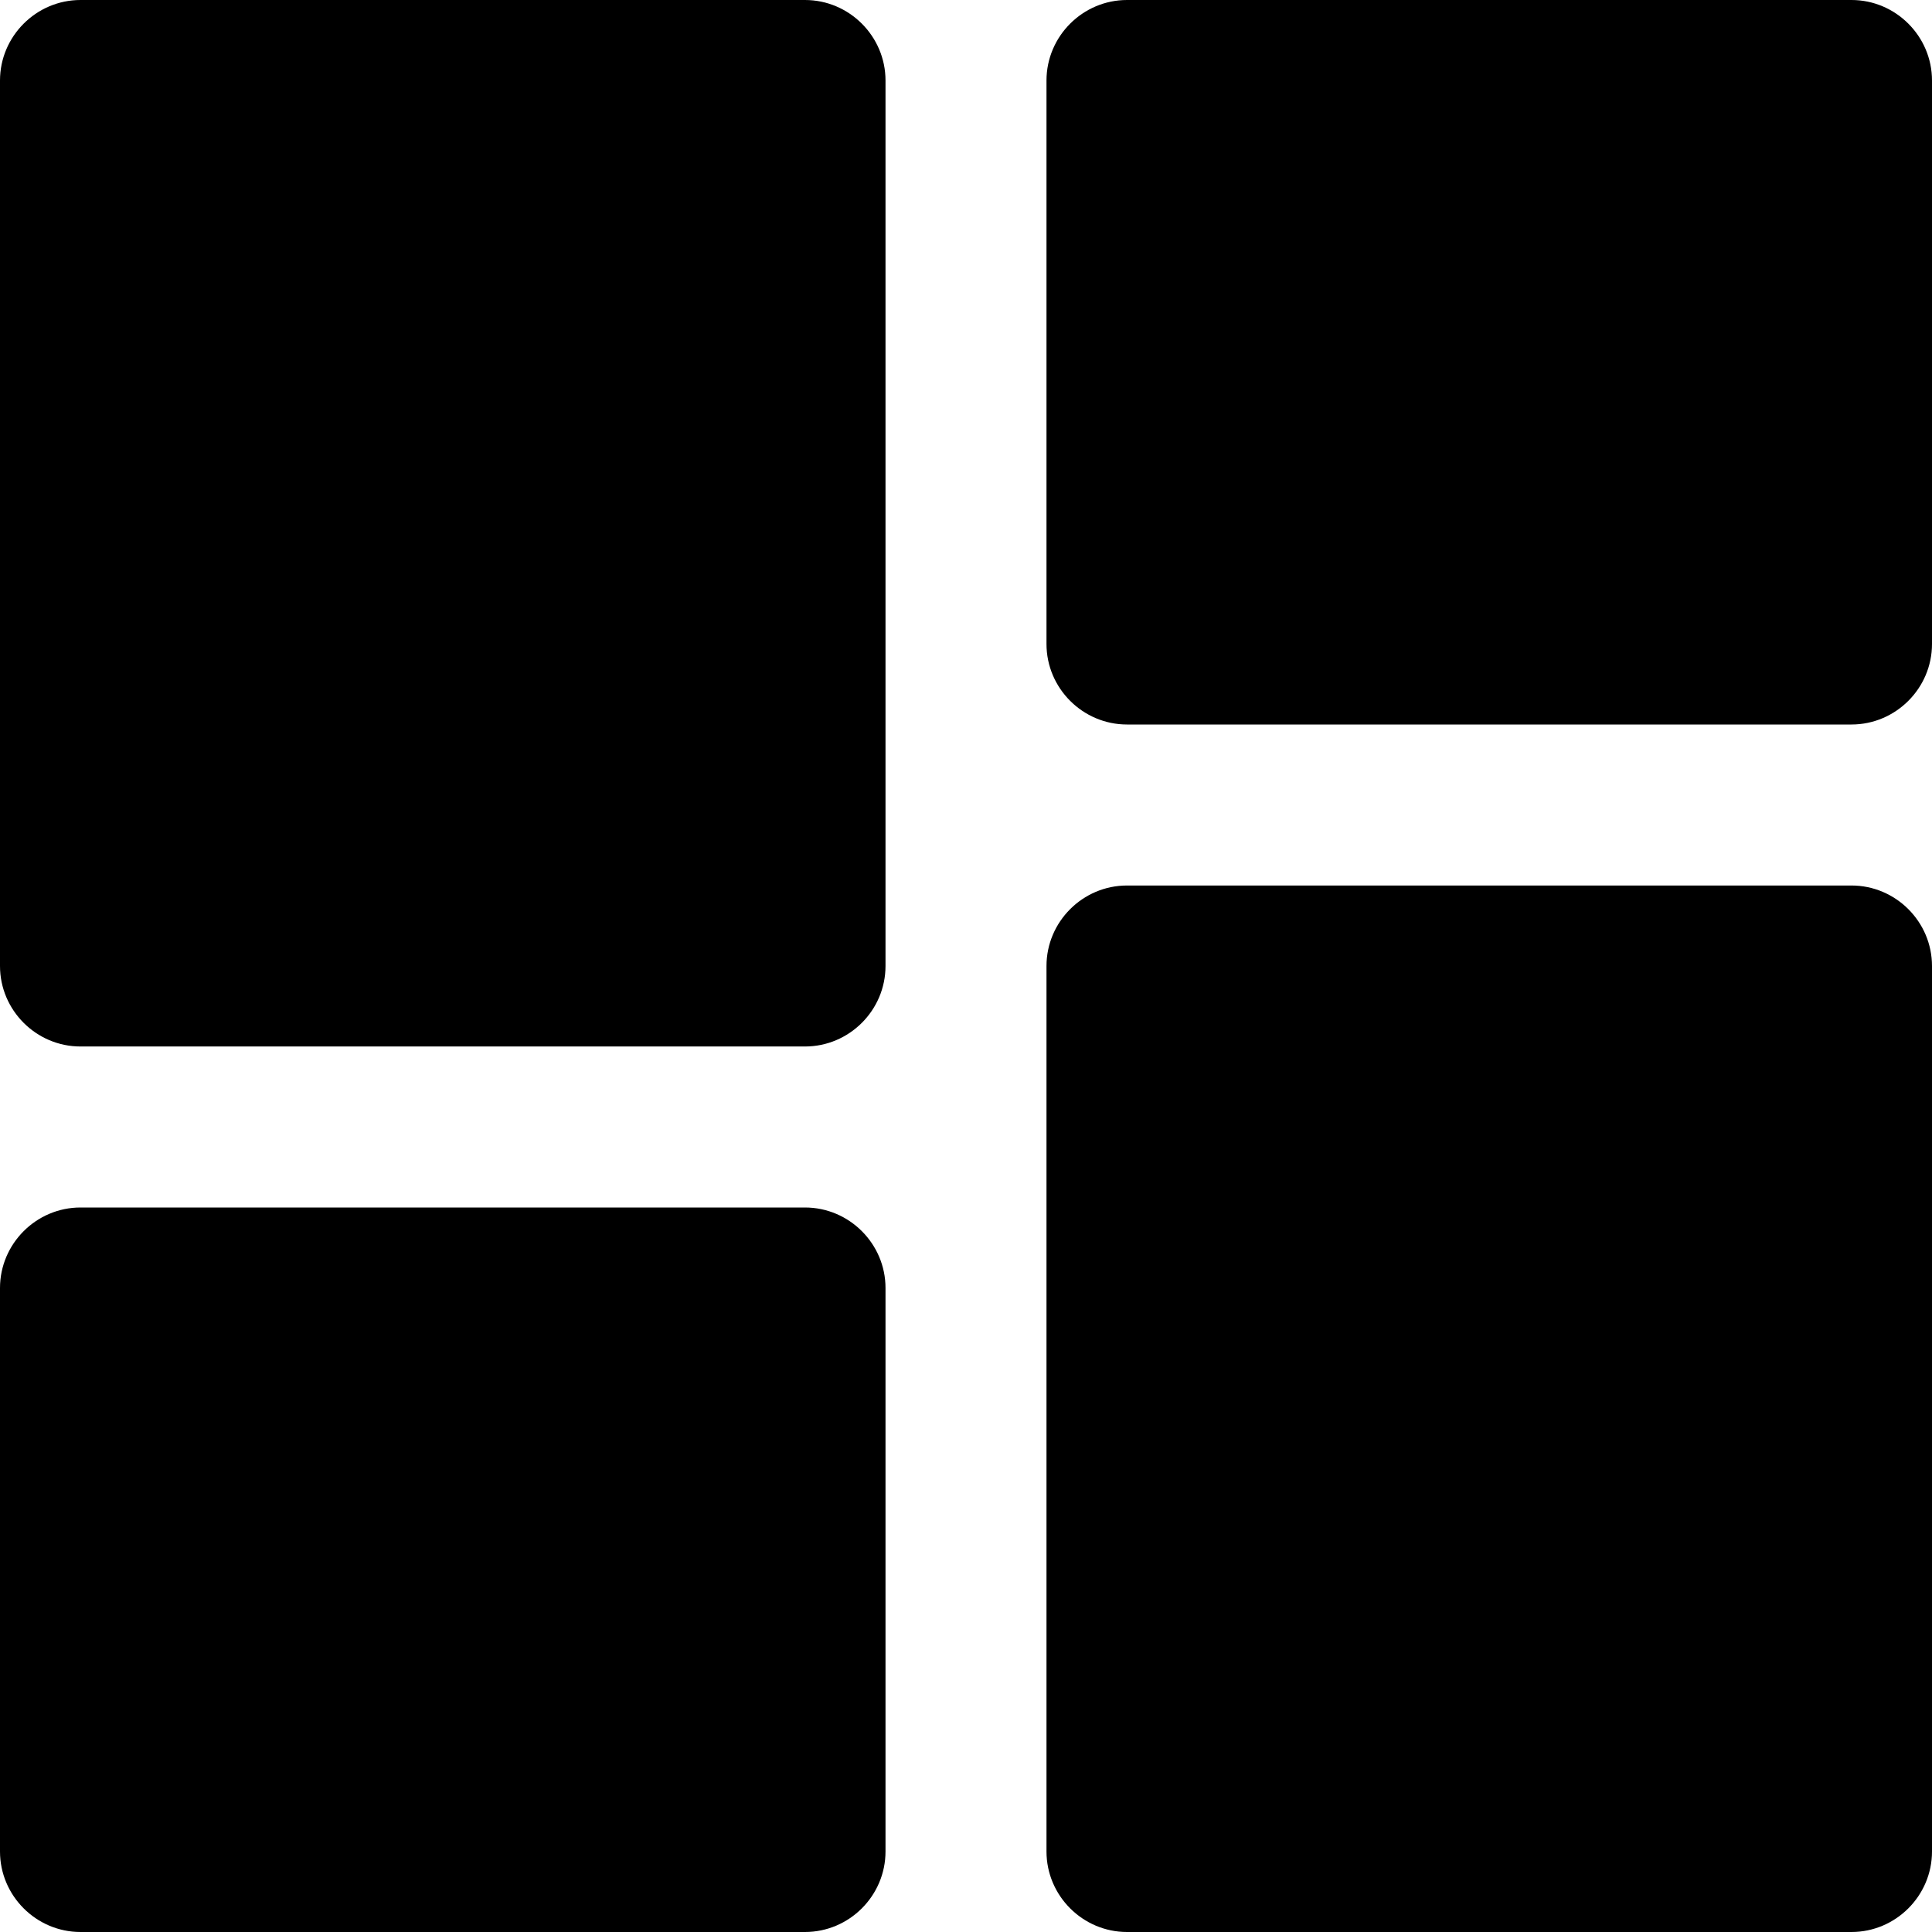
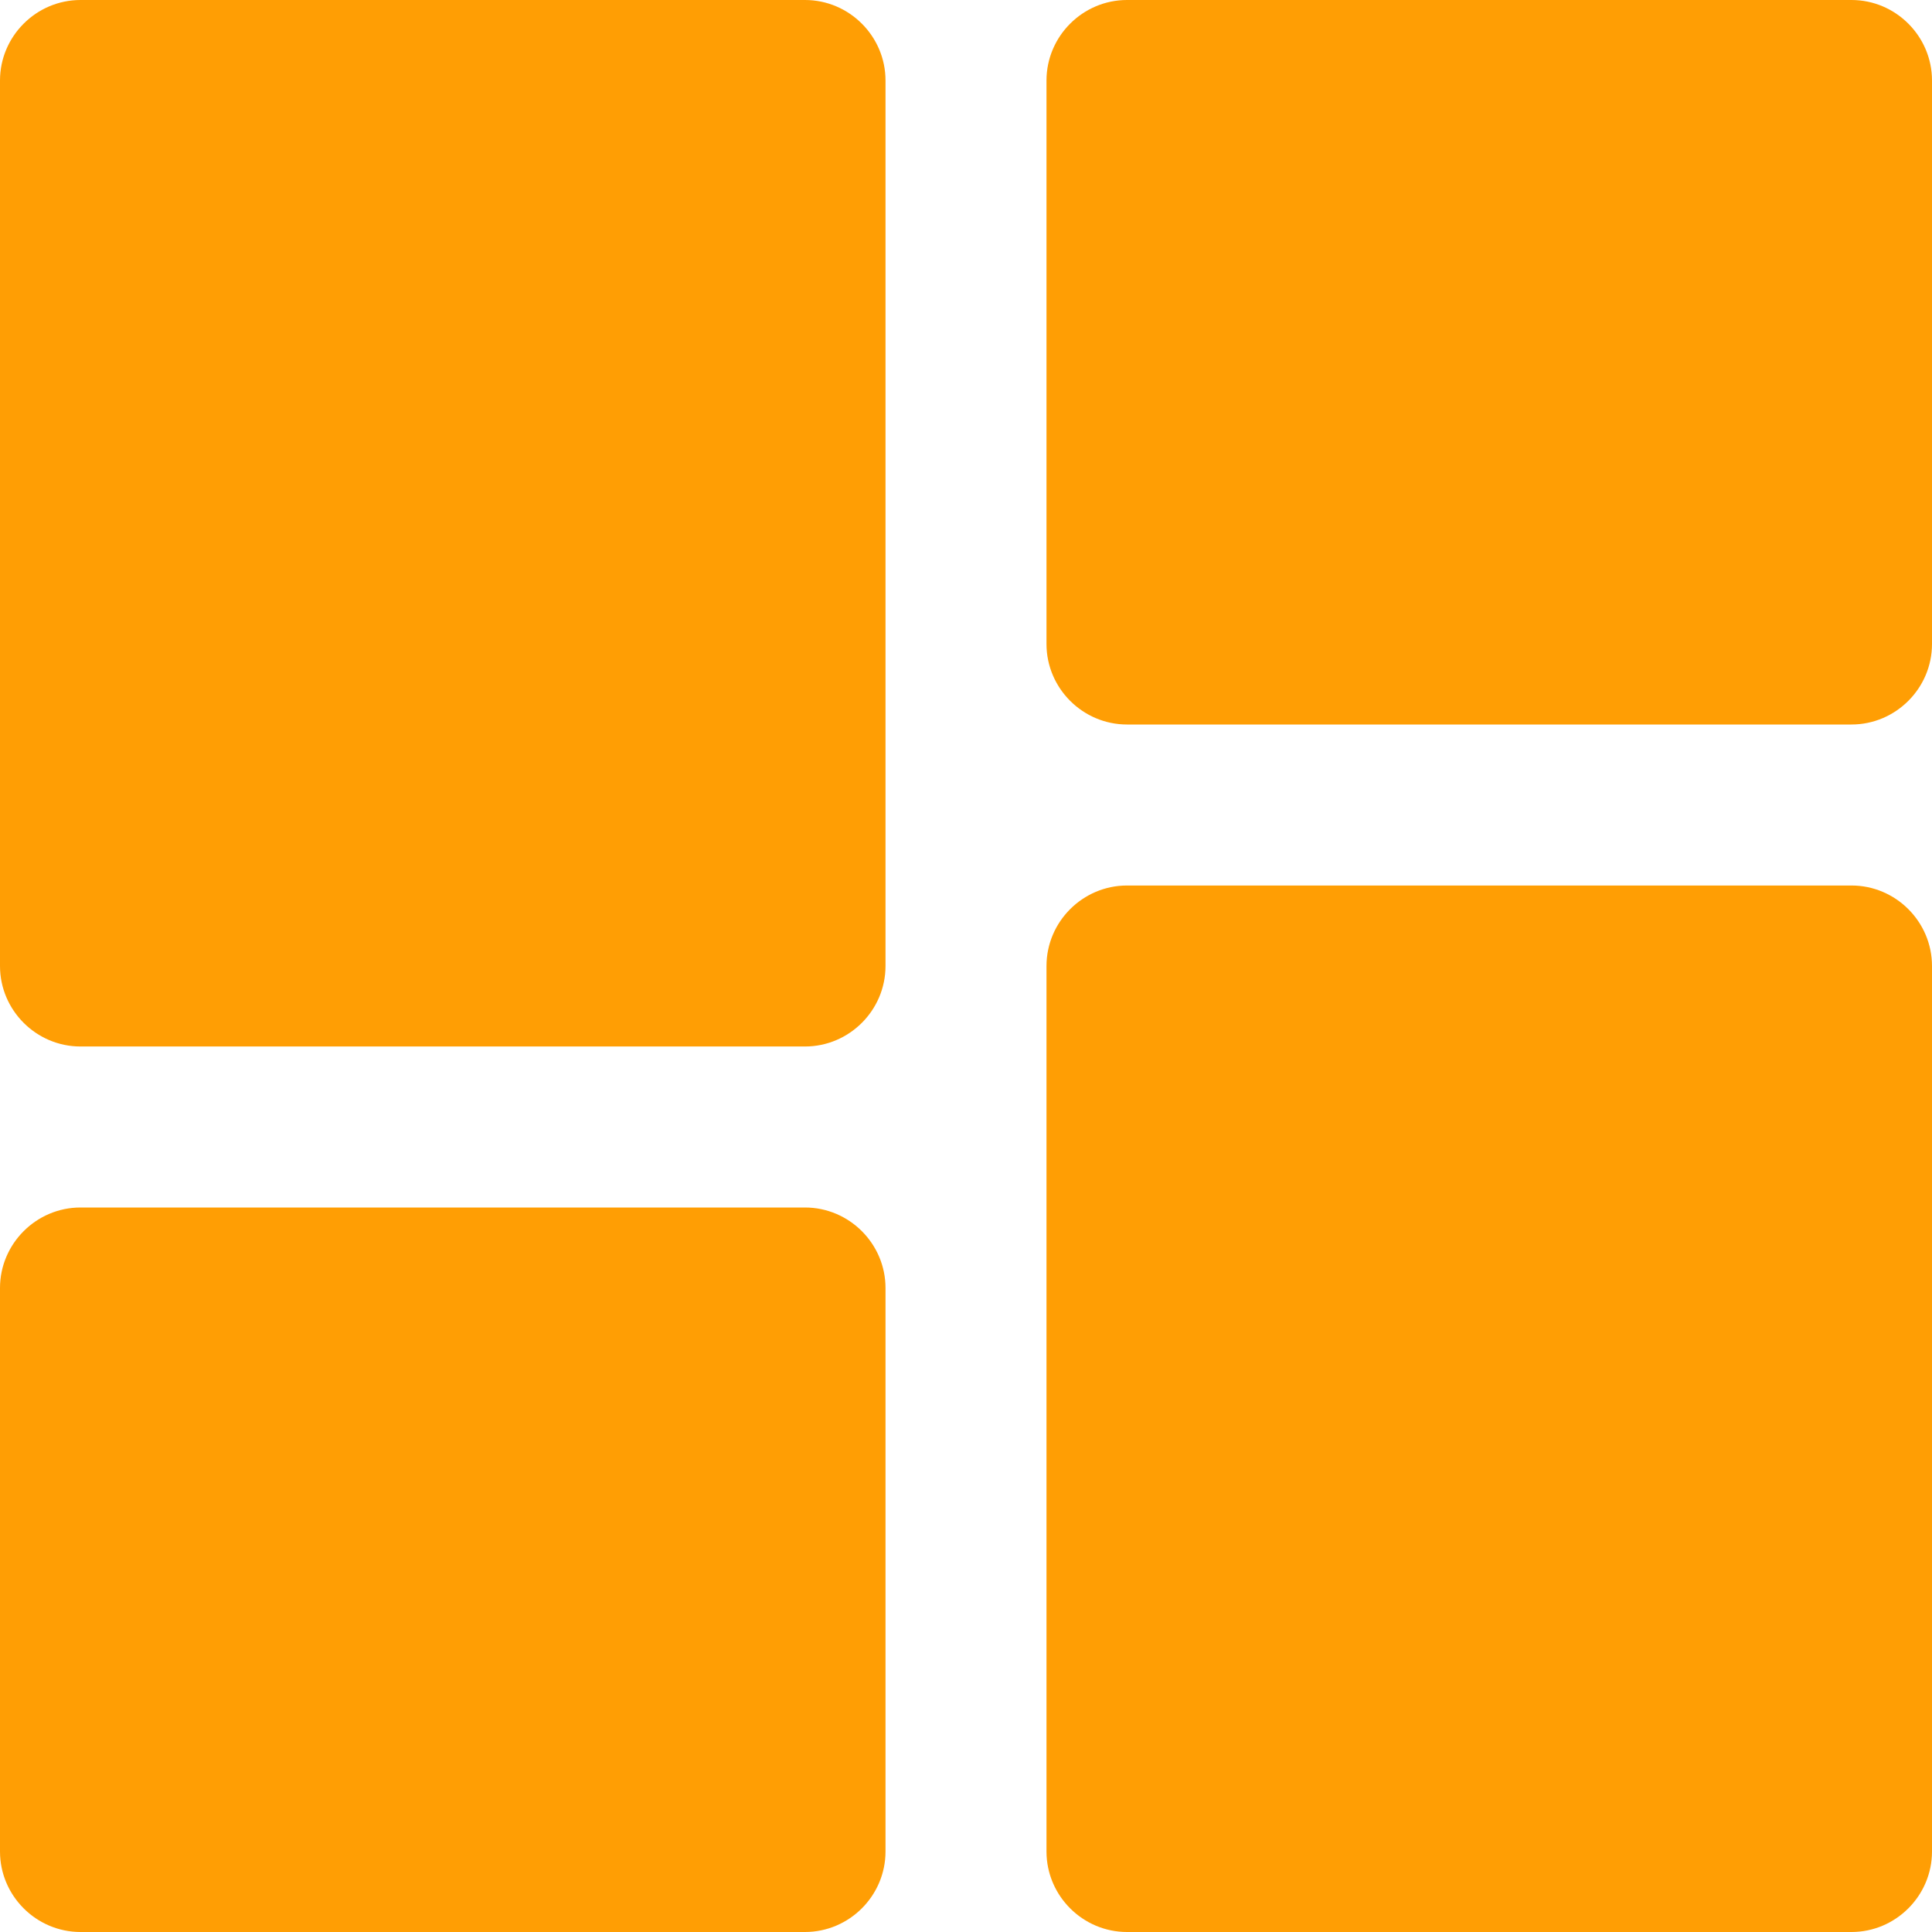
- <svg xmlns="http://www.w3.org/2000/svg" version="1.1" id="Capa_1" x="0" y="0" viewBox="0 0 409.6 409.6" xml:space="preserve">
-   <style />
-   <path d="M170.665 0h-153.6C7.685 0 0 7.685 0 17.065V204.8c0 9.385 7.685 17.065 17.065 17.065h153.6c9.385 0 17.07-7.68 17.07-17.065V17.065c0-9.38-7.685-17.065-17.07-17.065zm221.87 187.735h-153.6c-9.385 0-17.07 7.68-17.07 17.065v187.735c0 9.38 7.685 17.065 17.07 17.065h153.6c9.38 0 17.065-7.685 17.065-17.065V204.8c0-9.385-7.685-17.065-17.065-17.065zM170.665 256h-153.6C7.685 256 0 263.685 0 273.065v119.47c0 9.38 7.685 17.065 17.065 17.065h153.6c9.385 0 17.07-7.685 17.07-17.065v-119.47c0-9.38-7.685-17.065-17.07-17.065zM392.535 0h-153.6c-9.385 0-17.07 7.685-17.07 17.065v119.47c0 9.38 7.685 17.065 17.07 17.065h153.6c9.38 0 17.065-7.685 17.065-17.065V17.065C409.6 7.685 401.915 0 392.535 0z" />
+ <svg xmlns="http://www.w3.org/2000/svg" viewBox="0 0 409.6 409.6">
+   <path d="M170.665 0h-153.6C7.685 0 0 7.685 0 17.065V204.8c0 9.385 7.685 17.065 17.065 17.065h153.6c9.385 0 17.07-7.68 17.07-17.065V17.065c0-9.38-7.685-17.065-17.07-17.065zm221.87 187.735h-153.6c-9.385 0-17.07 7.68-17.07 17.065v187.735c0 9.38 7.685 17.065 17.07 17.065h153.6c9.38 0 17.065-7.685 17.065-17.065V204.8c0-9.385-7.685-17.065-17.065-17.065zM170.665 256h-153.6C7.685 256 0 263.685 0 273.065v119.47c0 9.38 7.685 17.065 17.065 17.065h153.6c9.385 0 17.07-7.685 17.07-17.065v-119.47c0-9.38-7.685-17.065-17.07-17.065zM392.535 0h-153.6c-9.385 0-17.07 7.685-17.07 17.065v119.47c0 9.38 7.685 17.065 17.07 17.065h153.6c9.38 0 17.065-7.685 17.065-17.065V17.065C409.6 7.685 401.915 0 392.535 0z" fill="#ff9e04" />
</svg>
